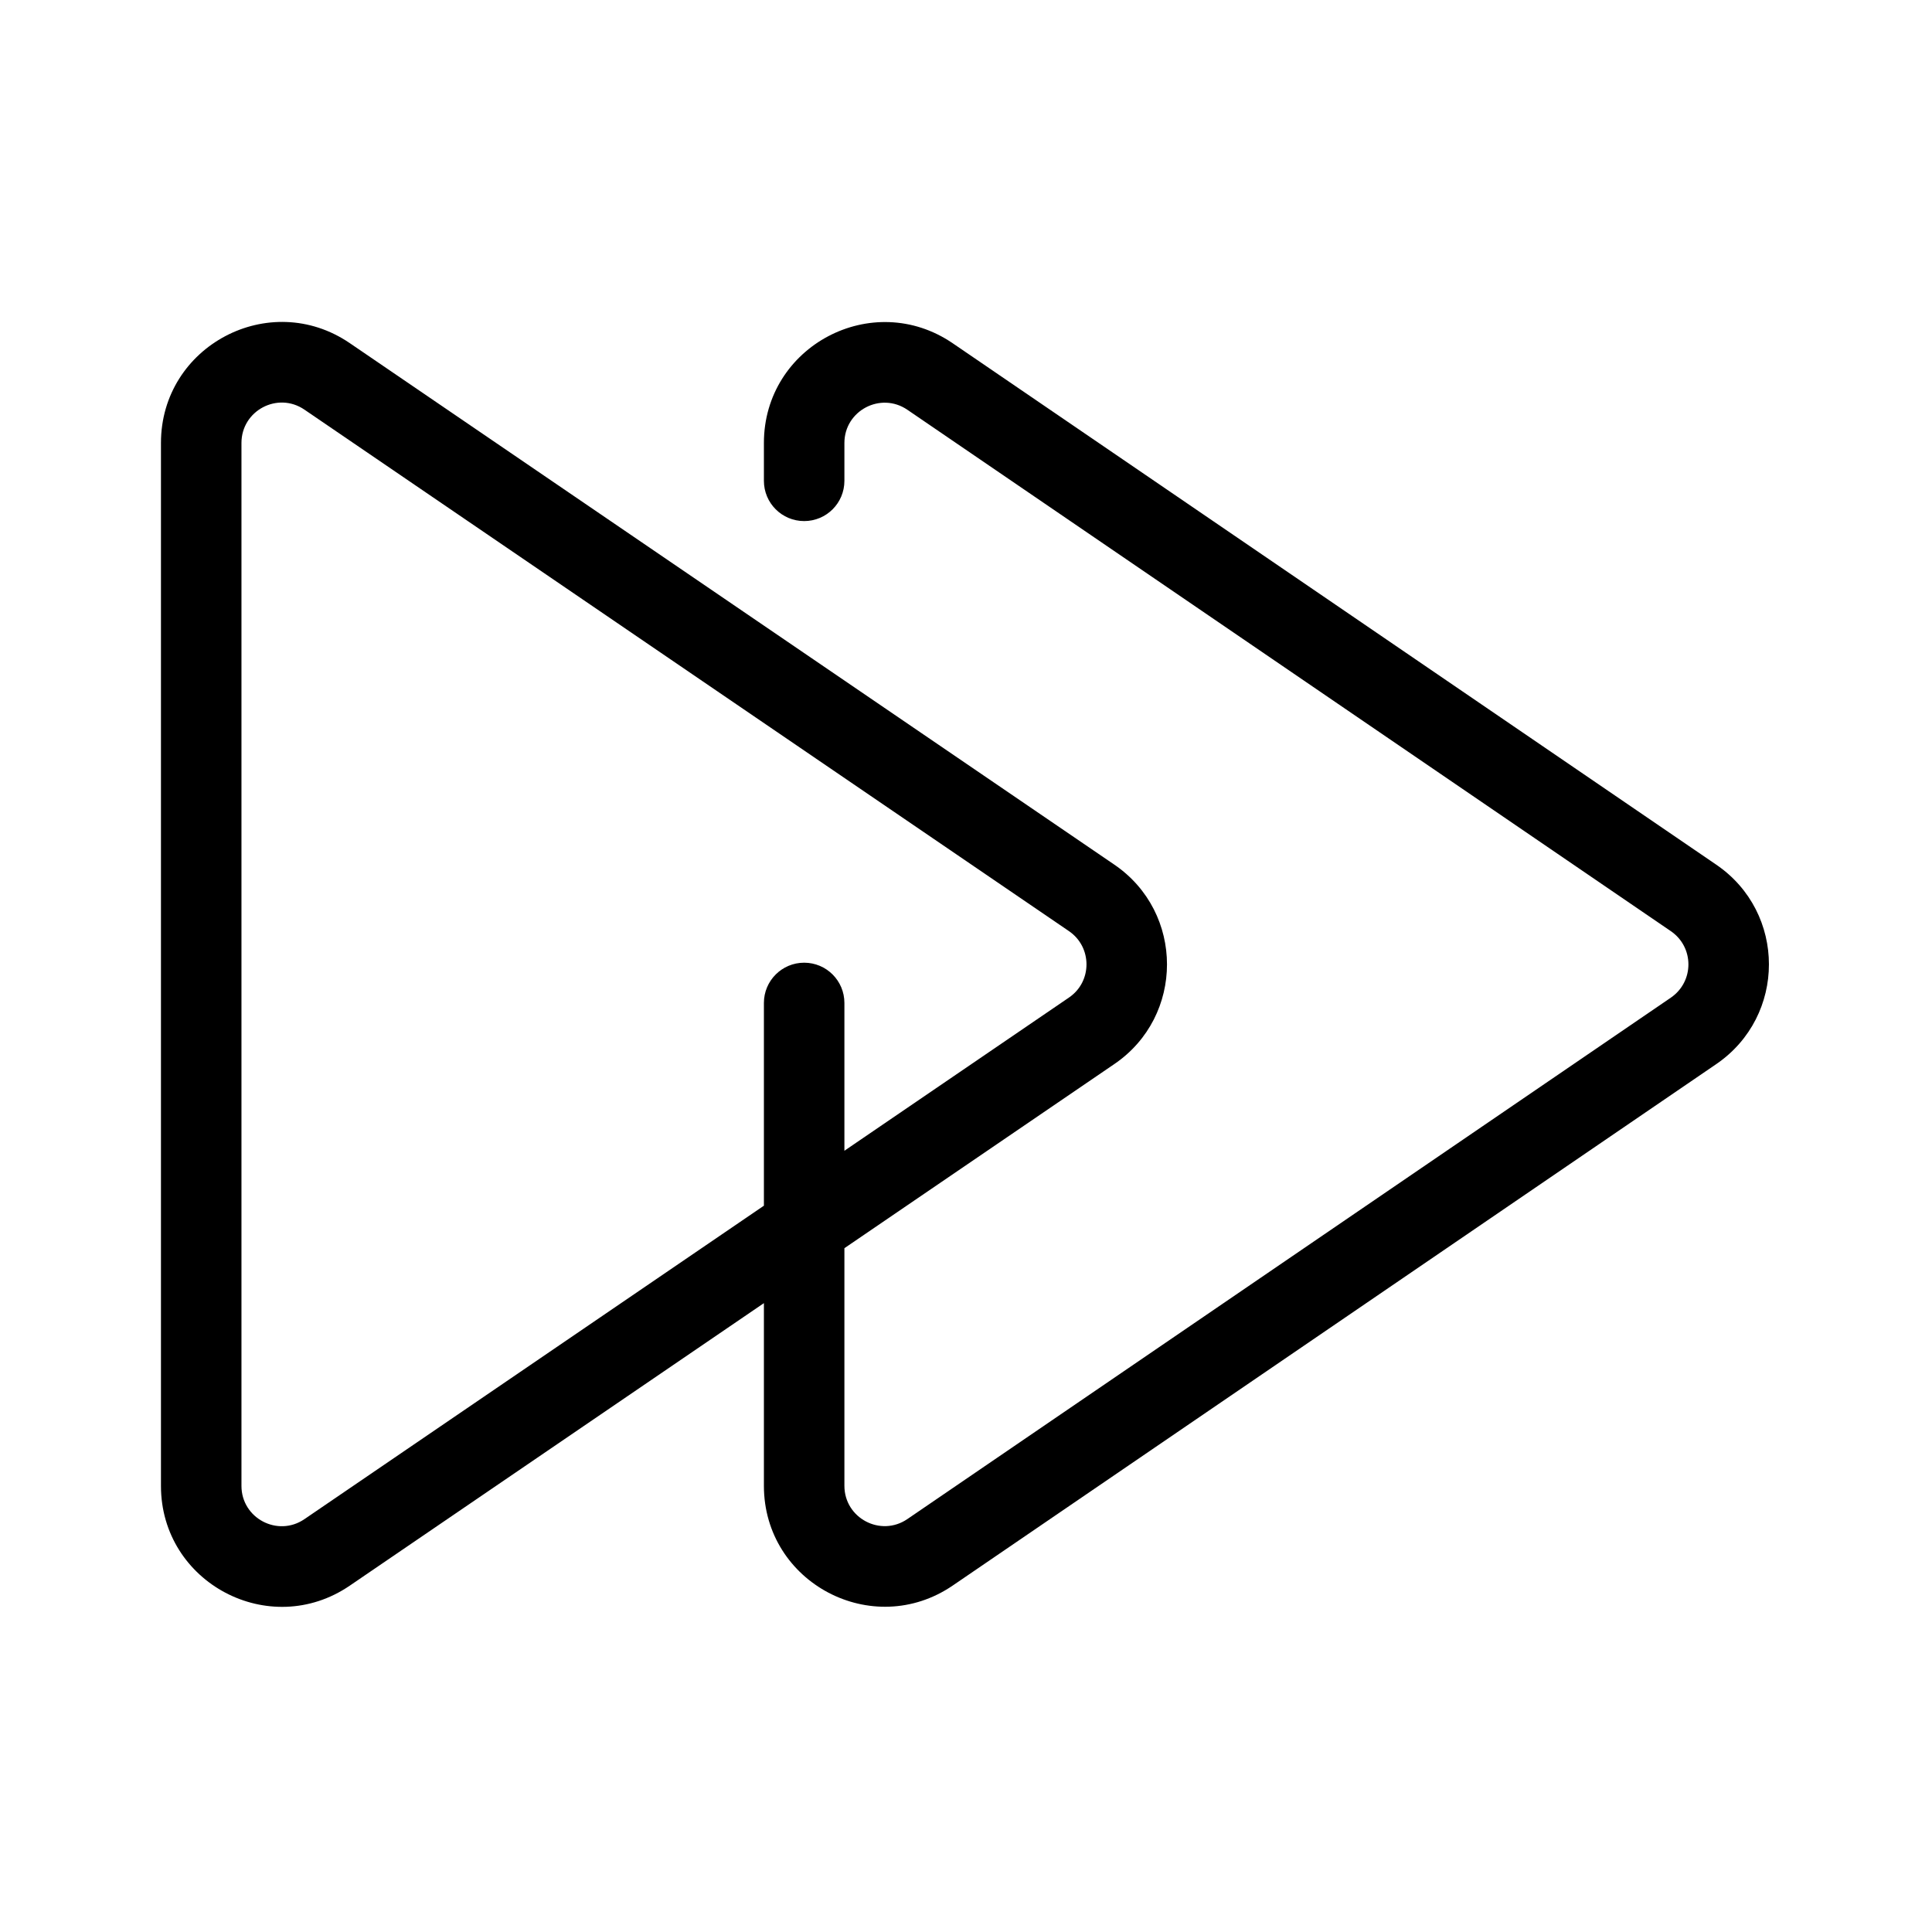
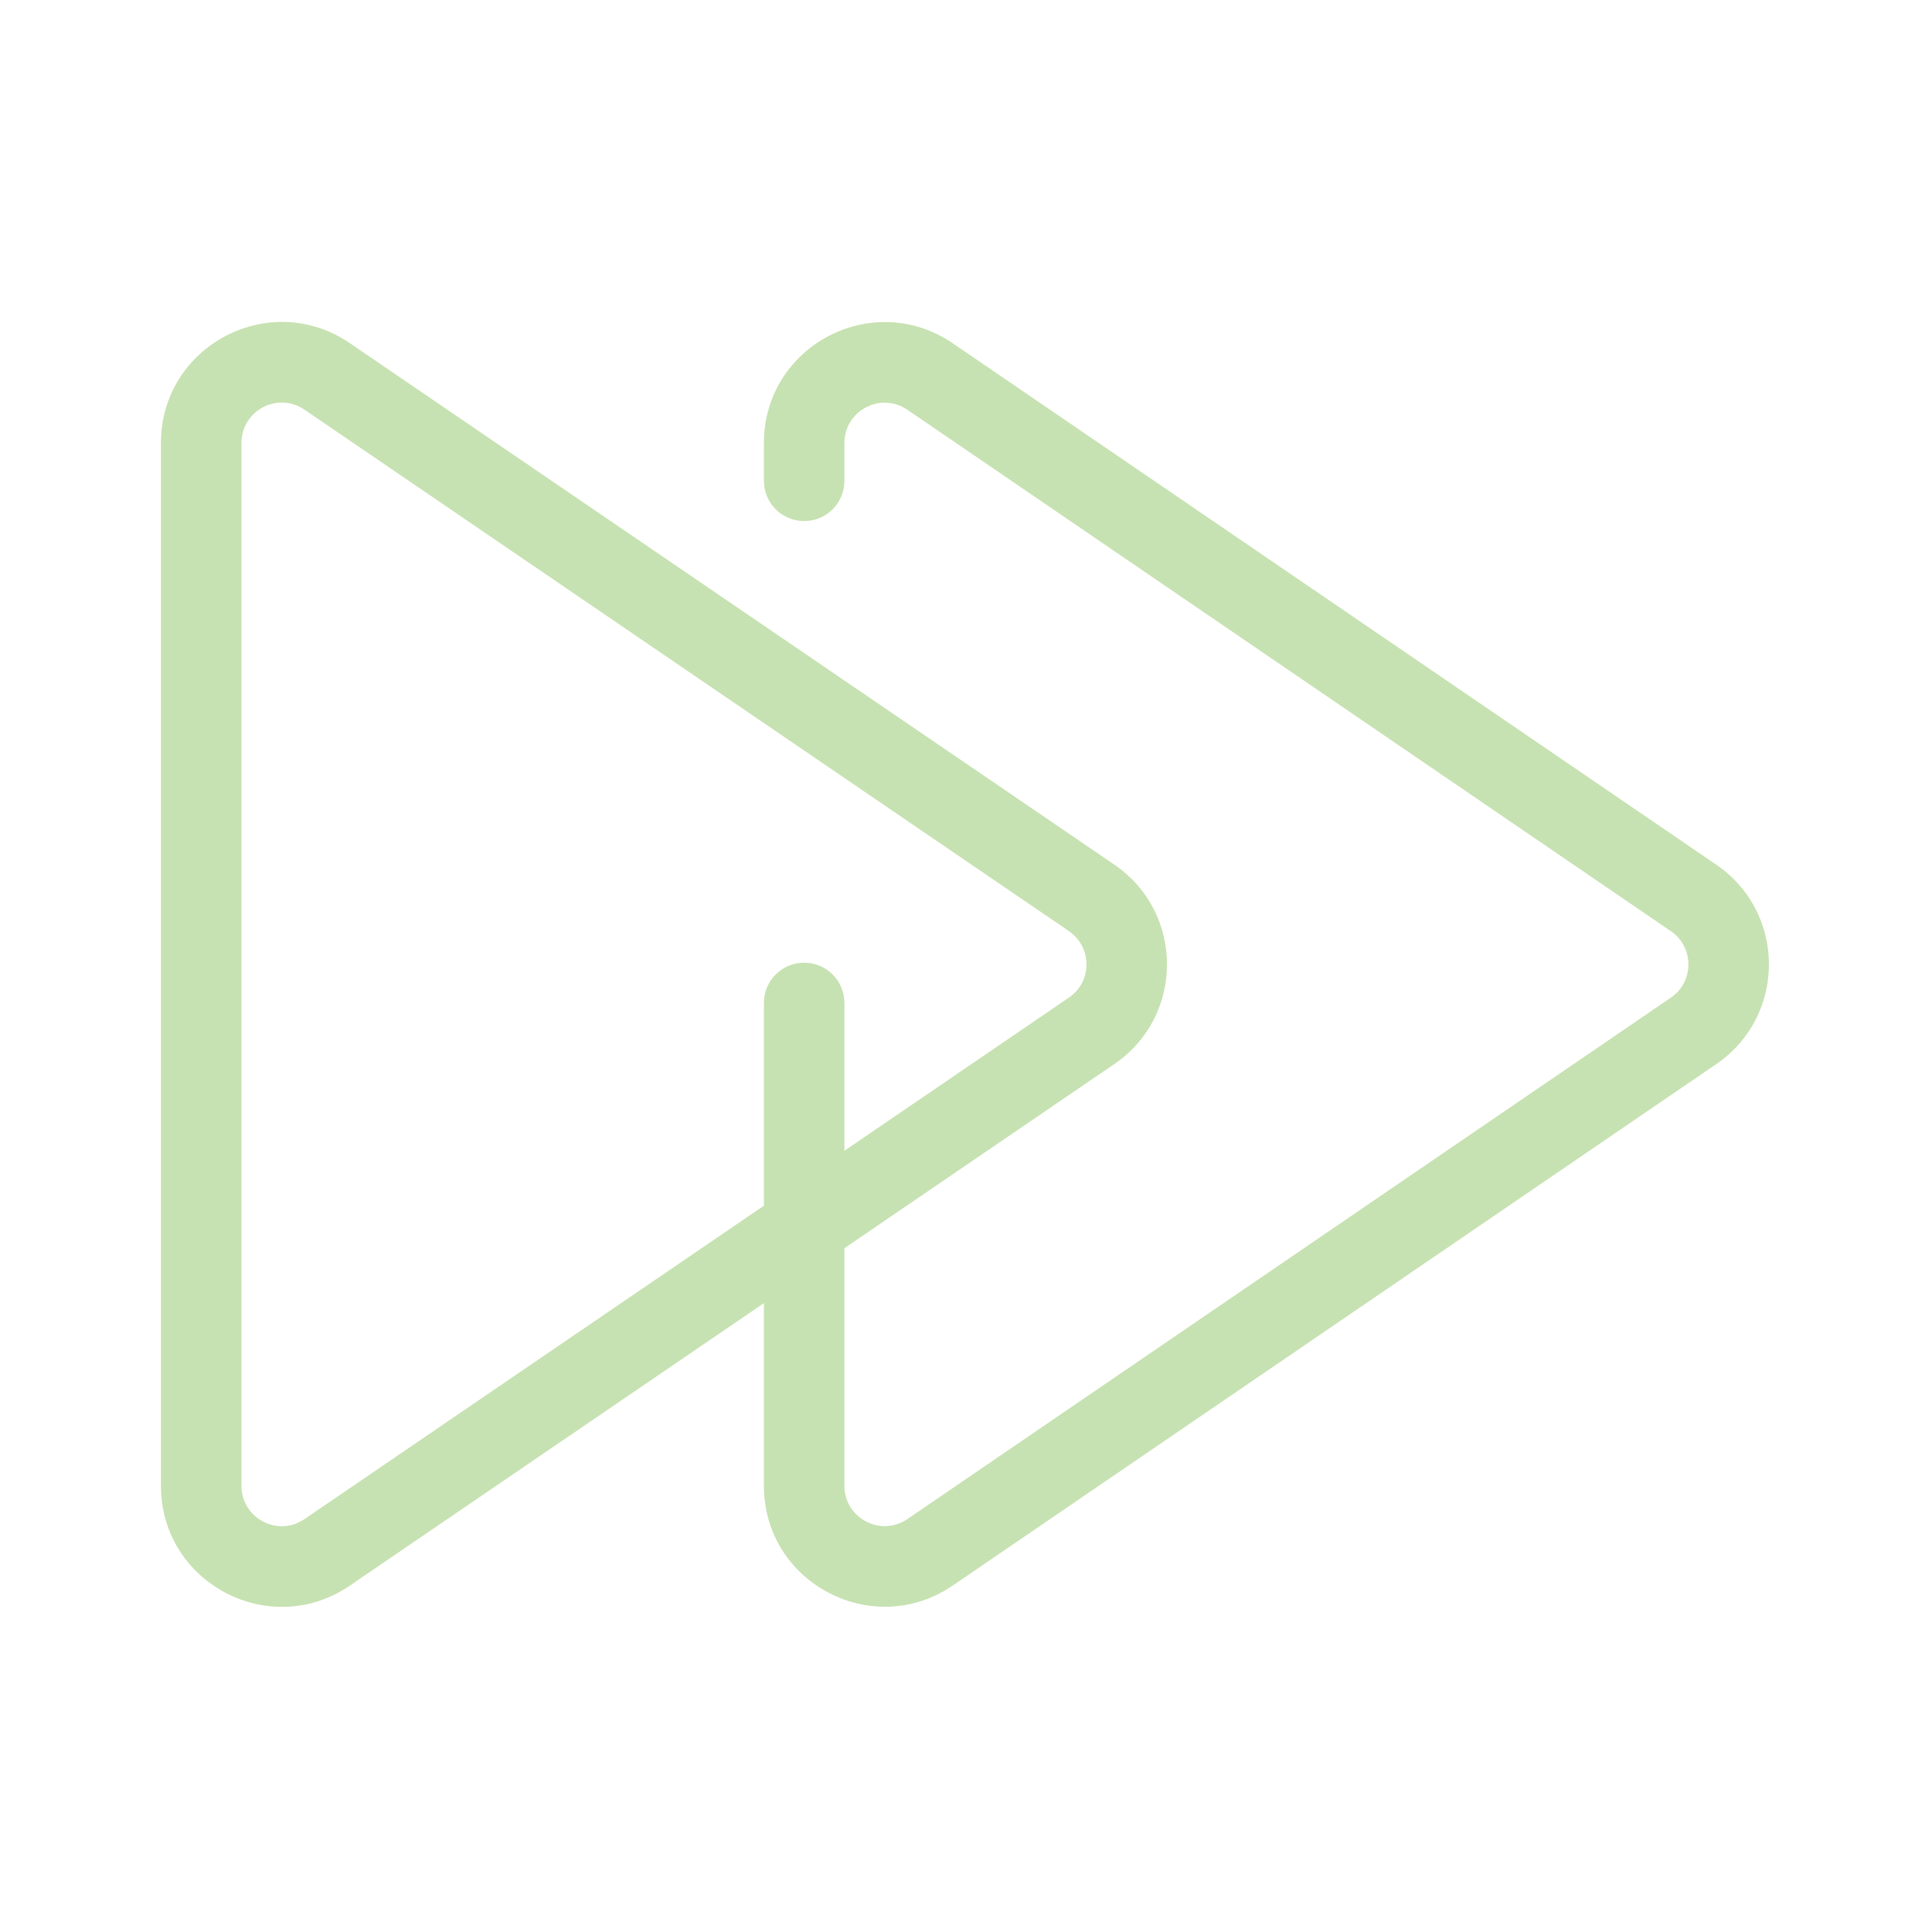
<svg xmlns="http://www.w3.org/2000/svg" width="800px" height="800px" viewBox="0 0 48 48" fill="none">
  <g id="SVGRepo_bgCarrier" stroke-width="0" />
  <g id="SVGRepo_tracerCarrier" stroke-linecap="round" stroke-linejoin="round" />
  <g id="SVGRepo_iconCarrier">
    <g id="next">
      <g id="next_2">
-         <path id="Combined Shape" fill-rule="evenodd" clip-rule="evenodd" d="M18.979 32.376L8.69 39.395C6.699 40.754 3.999 39.327 3.999 36.917V11.005C3.999 8.594 6.698 7.166 8.69 8.525L27.684 21.481C29.43 22.672 29.43 25.249 27.684 26.437L20.979 31.011V36.914C20.979 37.718 21.879 38.194 22.543 37.741L41.511 24.787C42.094 24.388 42.094 23.532 41.511 23.134L22.544 10.181C21.879 9.727 20.979 10.202 20.979 11.006V11.946C20.979 12.499 20.532 12.946 19.979 12.946C19.427 12.946 18.979 12.499 18.979 11.946V11.006C18.979 8.595 21.679 7.169 23.671 8.529L42.639 21.482C44.385 22.673 44.385 25.245 42.639 26.438L23.671 39.392C21.679 40.751 18.979 39.326 18.979 36.914V32.376ZM18.979 29.955L7.563 37.743C6.899 38.196 5.999 37.72 5.999 36.917V11.005C5.999 10.2 6.899 9.724 7.563 10.177L26.557 23.133C27.139 23.53 27.139 24.389 26.558 24.784L20.979 28.59V24.918C20.979 24.366 20.532 23.918 19.979 23.918C19.427 23.918 18.979 24.366 18.979 24.918V29.955Z" fill="#000000" />
+         <path id="Combined Shape" fill-rule="evenodd" clip-rule="evenodd" d="M18.979 32.376L8.69 39.395C6.699 40.754 3.999 39.327 3.999 36.917V11.005C3.999 8.594 6.698 7.166 8.69 8.525L27.684 21.481C29.43 22.672 29.43 25.249 27.684 26.437L20.979 31.011V36.914C20.979 37.718 21.879 38.194 22.543 37.741L41.511 24.787C42.094 24.388 42.094 23.532 41.511 23.134L22.544 10.181C21.879 9.727 20.979 10.202 20.979 11.006V11.946C20.979 12.499 20.532 12.946 19.979 12.946C19.427 12.946 18.979 12.499 18.979 11.946V11.006C18.979 8.595 21.679 7.169 23.671 8.529L42.639 21.482C44.385 22.673 44.385 25.245 42.639 26.438L23.671 39.392C21.679 40.751 18.979 39.326 18.979 36.914V32.376ZM18.979 29.955L7.563 37.743C6.899 38.196 5.999 37.72 5.999 36.917V11.005C5.999 10.2 6.899 9.724 7.563 10.177L26.557 23.133C27.139 23.53 27.139 24.389 26.558 24.784L20.979 28.59V24.918C20.979 24.366 20.532 23.918 19.979 23.918C19.427 23.918 18.979 24.366 18.979 24.918V29.955Z" fill="#c7e2b2" />
      </g>
    </g>
  </g>
</svg>
